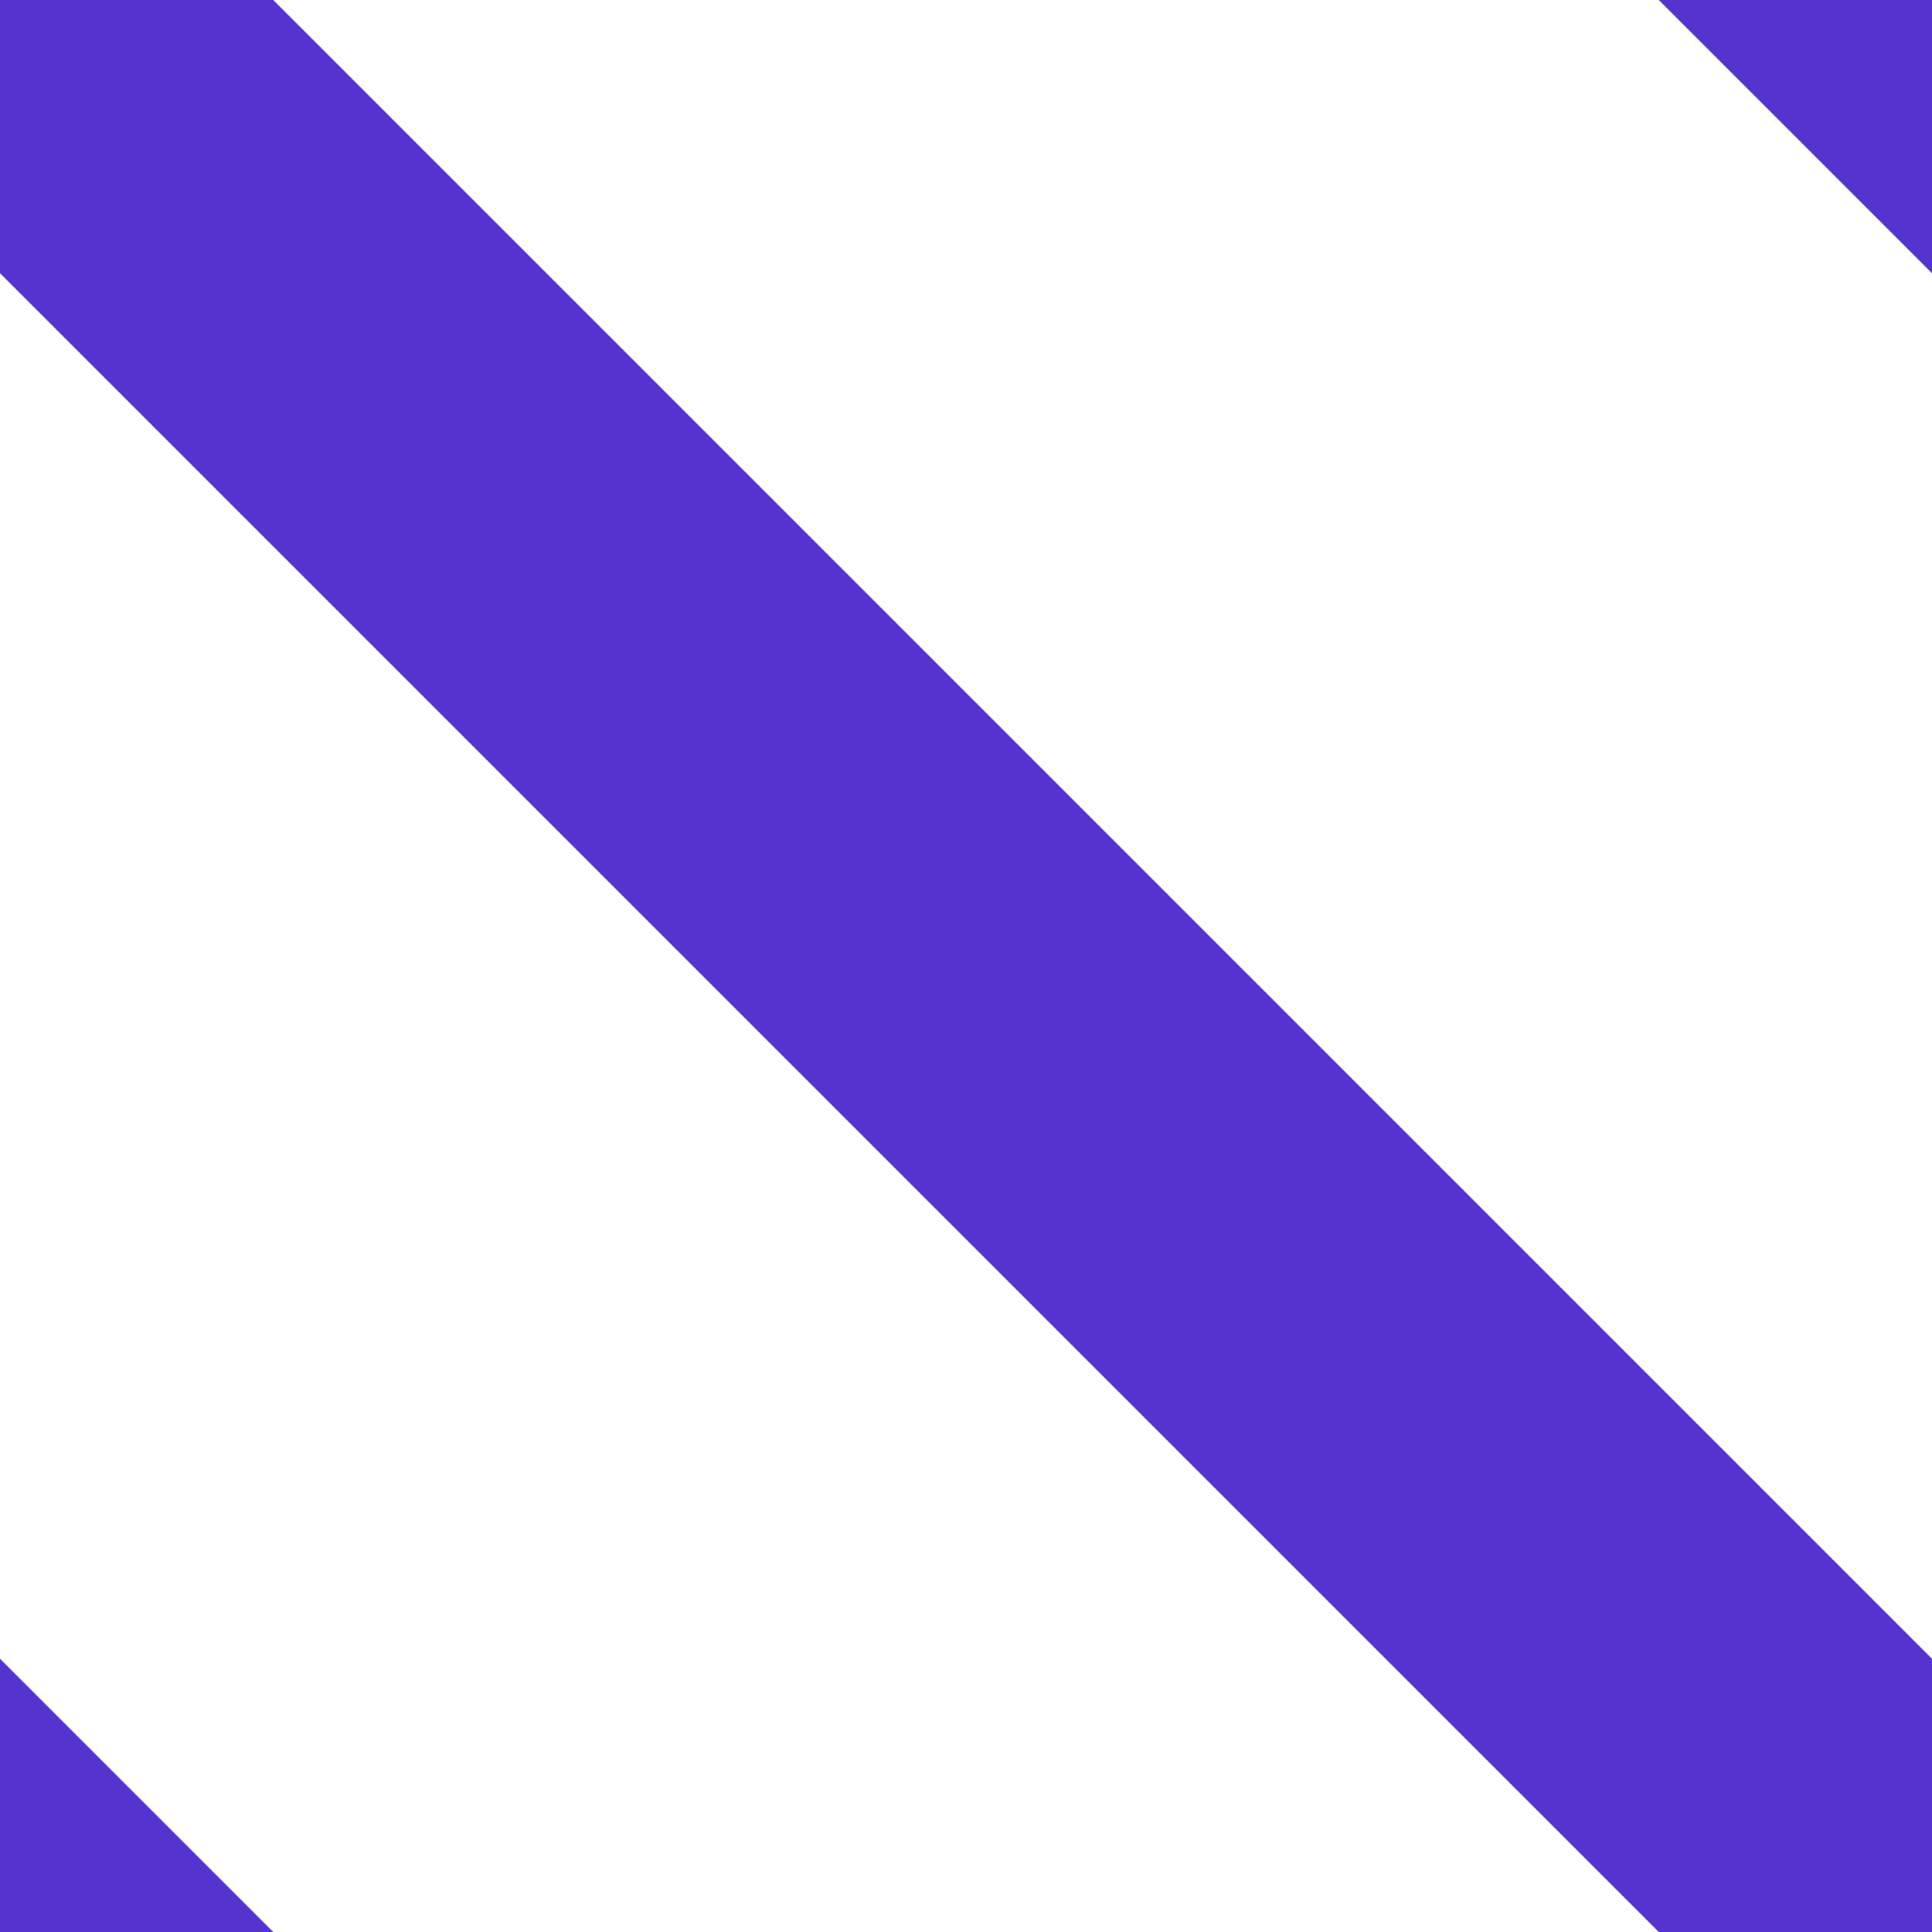
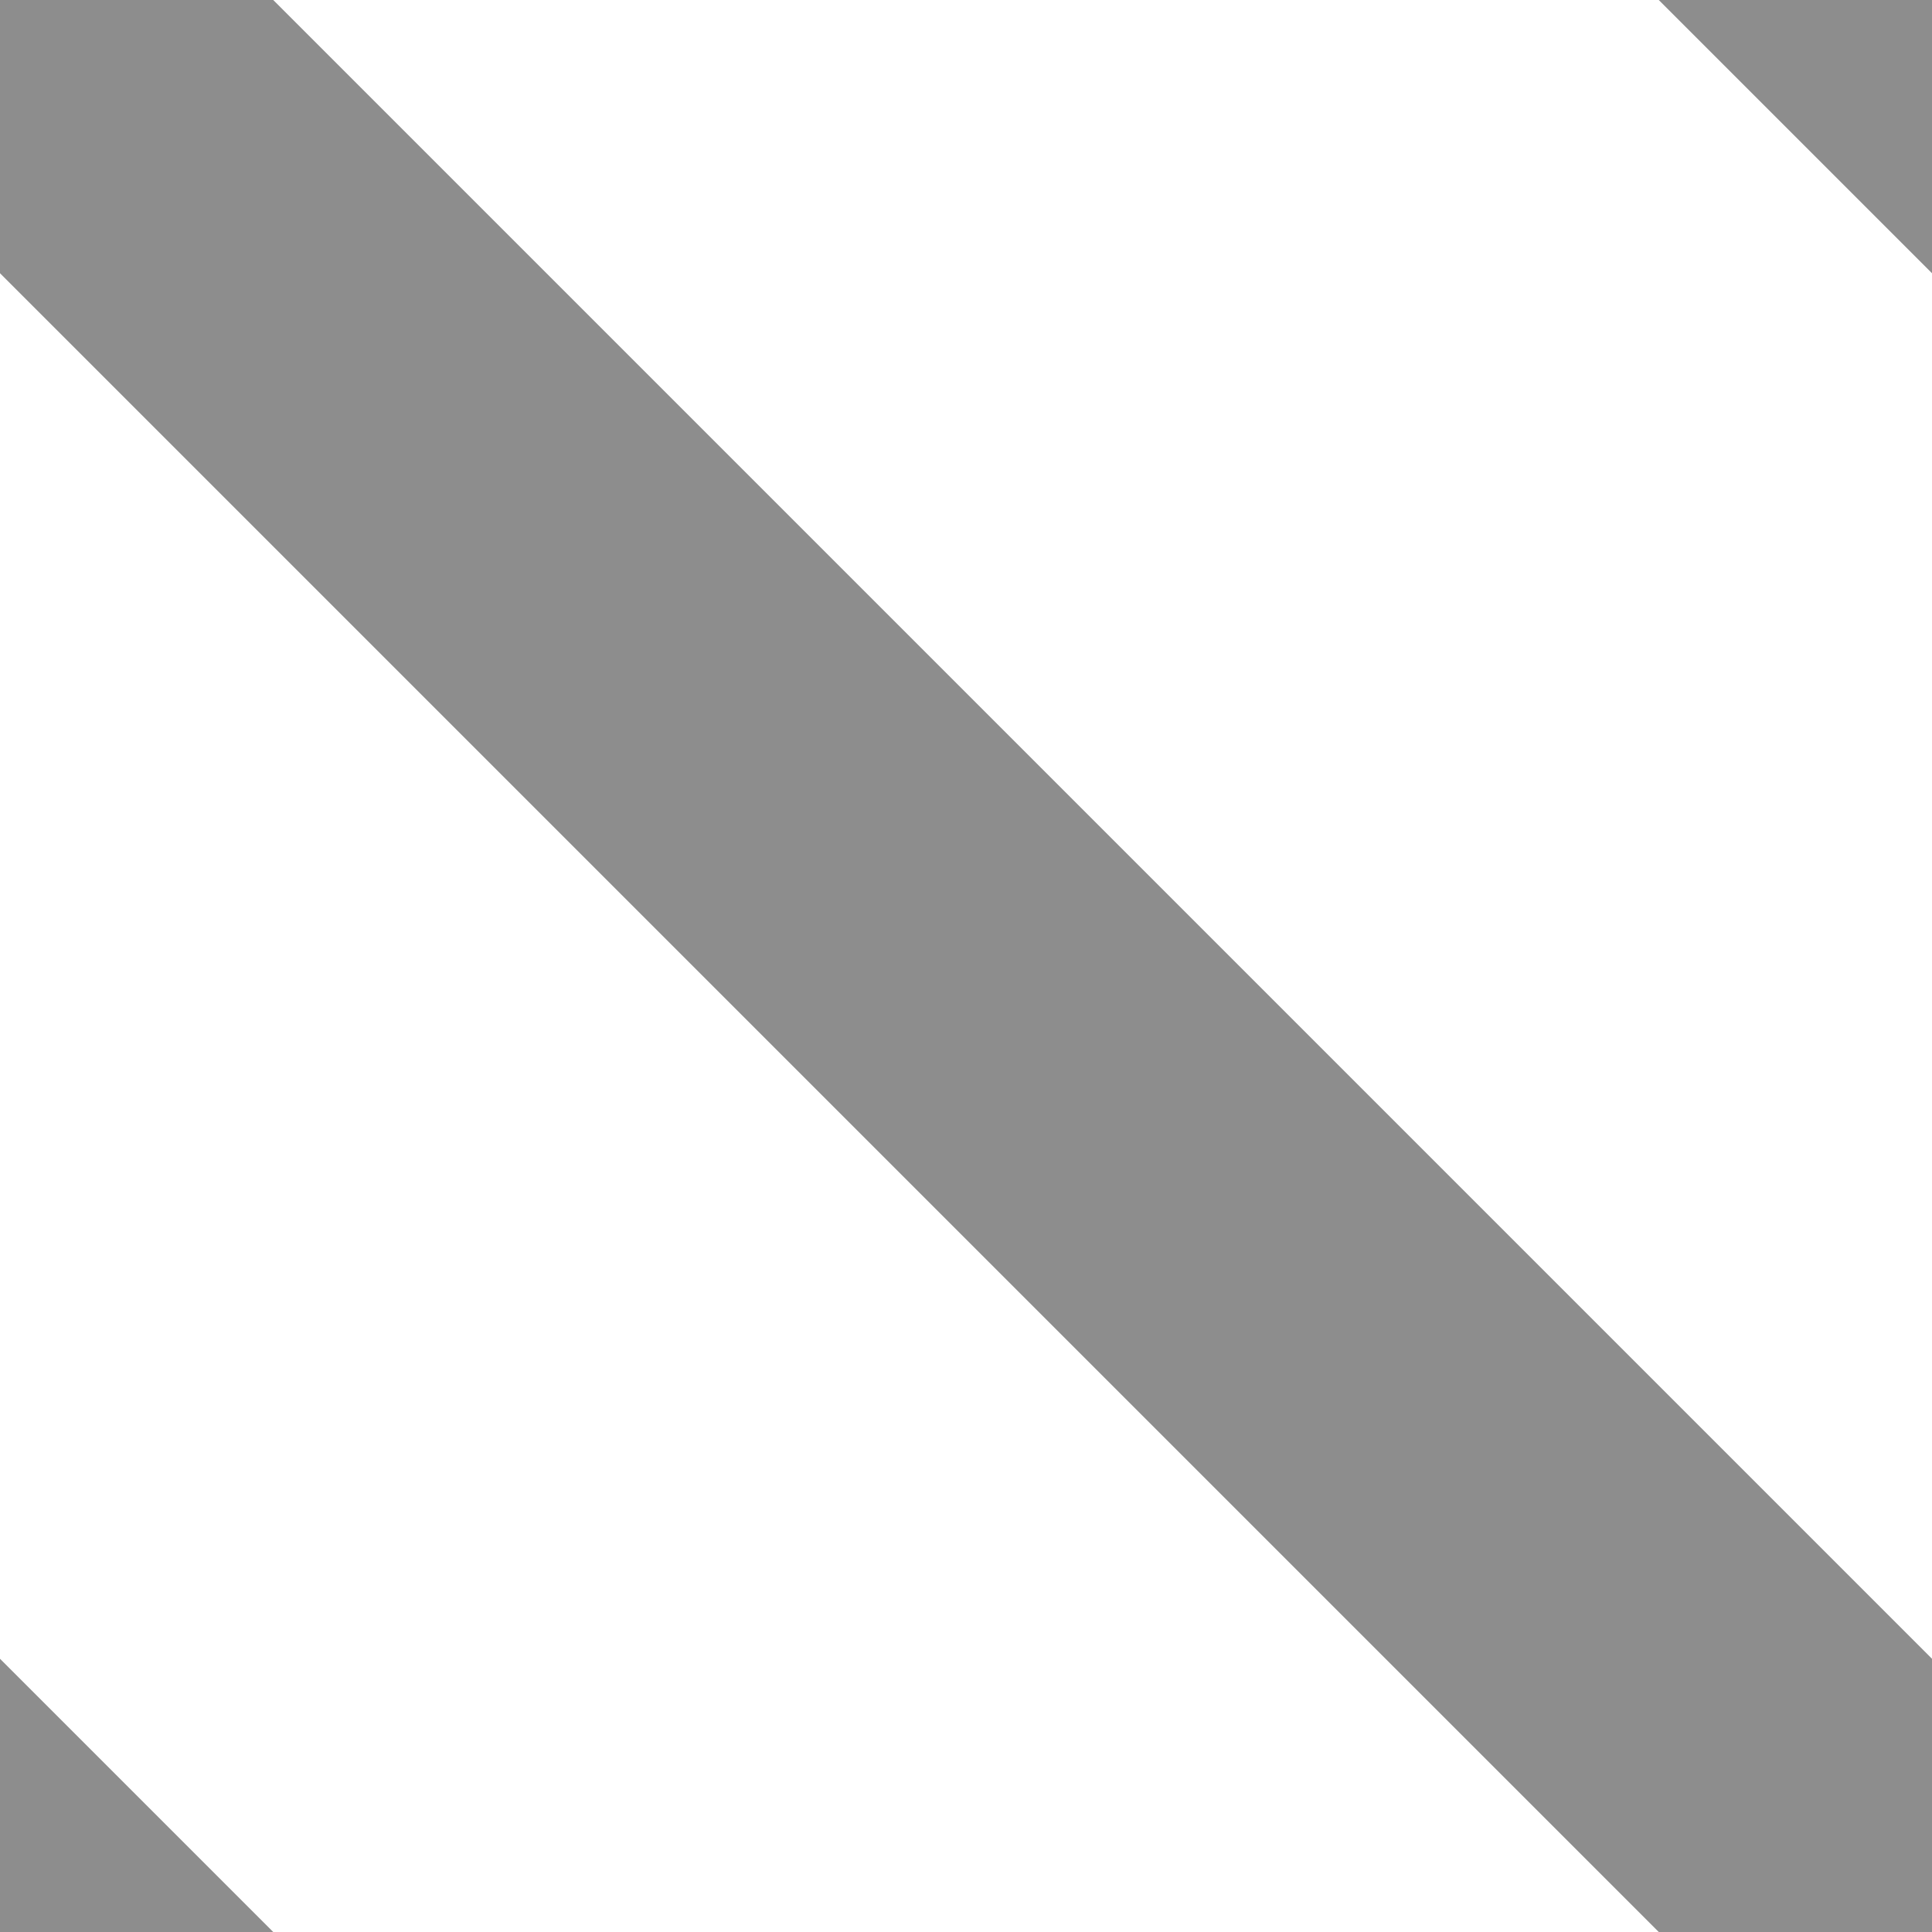
<svg xmlns="http://www.w3.org/2000/svg" width="100%" height="100%" viewBox="0 0 100 100">
-   <line x1="0" y1="0" x2="100" y2="100" stroke="#5533cf" stroke-width="20" />
-   <line x1="-10" y1="90" x2="10" y2="110" stroke="#5533cf" stroke-width="20" />
-   <line x1="90" y1="-10" x2="110" y2="10" stroke="#5533cf" stroke-width="20" />
+   <line x1="0" y1="0" x2="100" y2="100" stroke="#1111117a" stroke-width="20" />
+   <line x1="-10" y1="90" x2="10" y2="110" stroke="#1111117a" stroke-width="20" />
+   <line x1="90" y1="-10" x2="110" y2="10" stroke="#1111117a" stroke-width="20" />
</svg>
